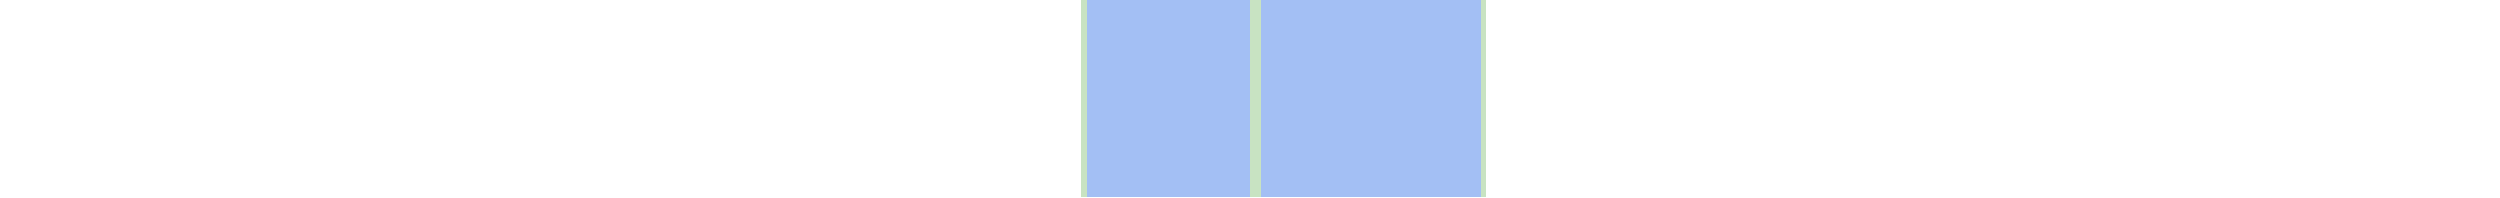
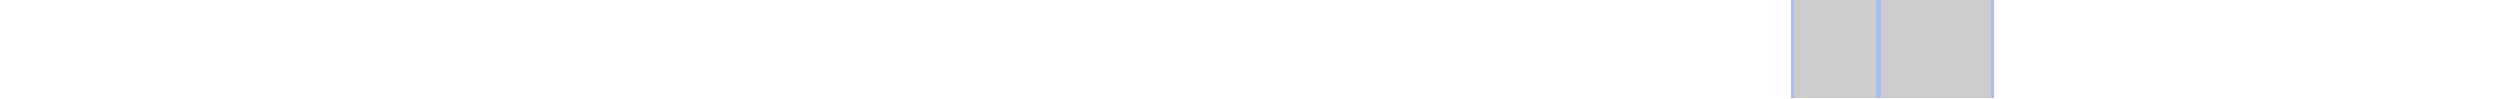
- <svg xmlns="http://www.w3.org/2000/svg" viewBox="0 0 444 35" shape-rendering="crispEdges">
-   <rect y="0" x="192" width="72" height="35" fill="#a3bff4" />
-   <rect y="0" x="192" width="1" height="35" fill="#c8e3c2" />
-   <rect y="0" x="222" width="1" height="35" fill="#c8e3c2" />
-   <rect y="0" x="223" width="1" height="35" fill="#c8e3c2" />
-   <rect y="0" x="263" width="1" height="35" fill="#c8e3c2" />
+ <svg xmlns="http://www.w3.org/2000/svg" viewBox="0 0 889 35" shape-rendering="crispEdges">
+   <rect y="0" x="637" width="72" height="35" fill="#cccccc" />
+   <rect y="0" x="637" width="1" height="35" fill="#eecccc" />
+   <rect y="0" x="667" width="1" height="35" fill="#eecccc" />
+   <rect y="0" x="668" width="1" height="35" fill="#eecccc" />
+   <rect y="0" x="708" width="1" height="35" fill="#eecccc" />
+   <rect y="0" x="637" width="1" height="35" fill="#a3bff4" />
+   <rect y="0" x="667" width="1" height="35" fill="#a3bff4" />
+   <rect y="0" x="668" width="1" height="35" fill="#a3bff4" />
+   <rect y="0" x="708" width="1" height="35" fill="#a3bff4" />
</svg>
